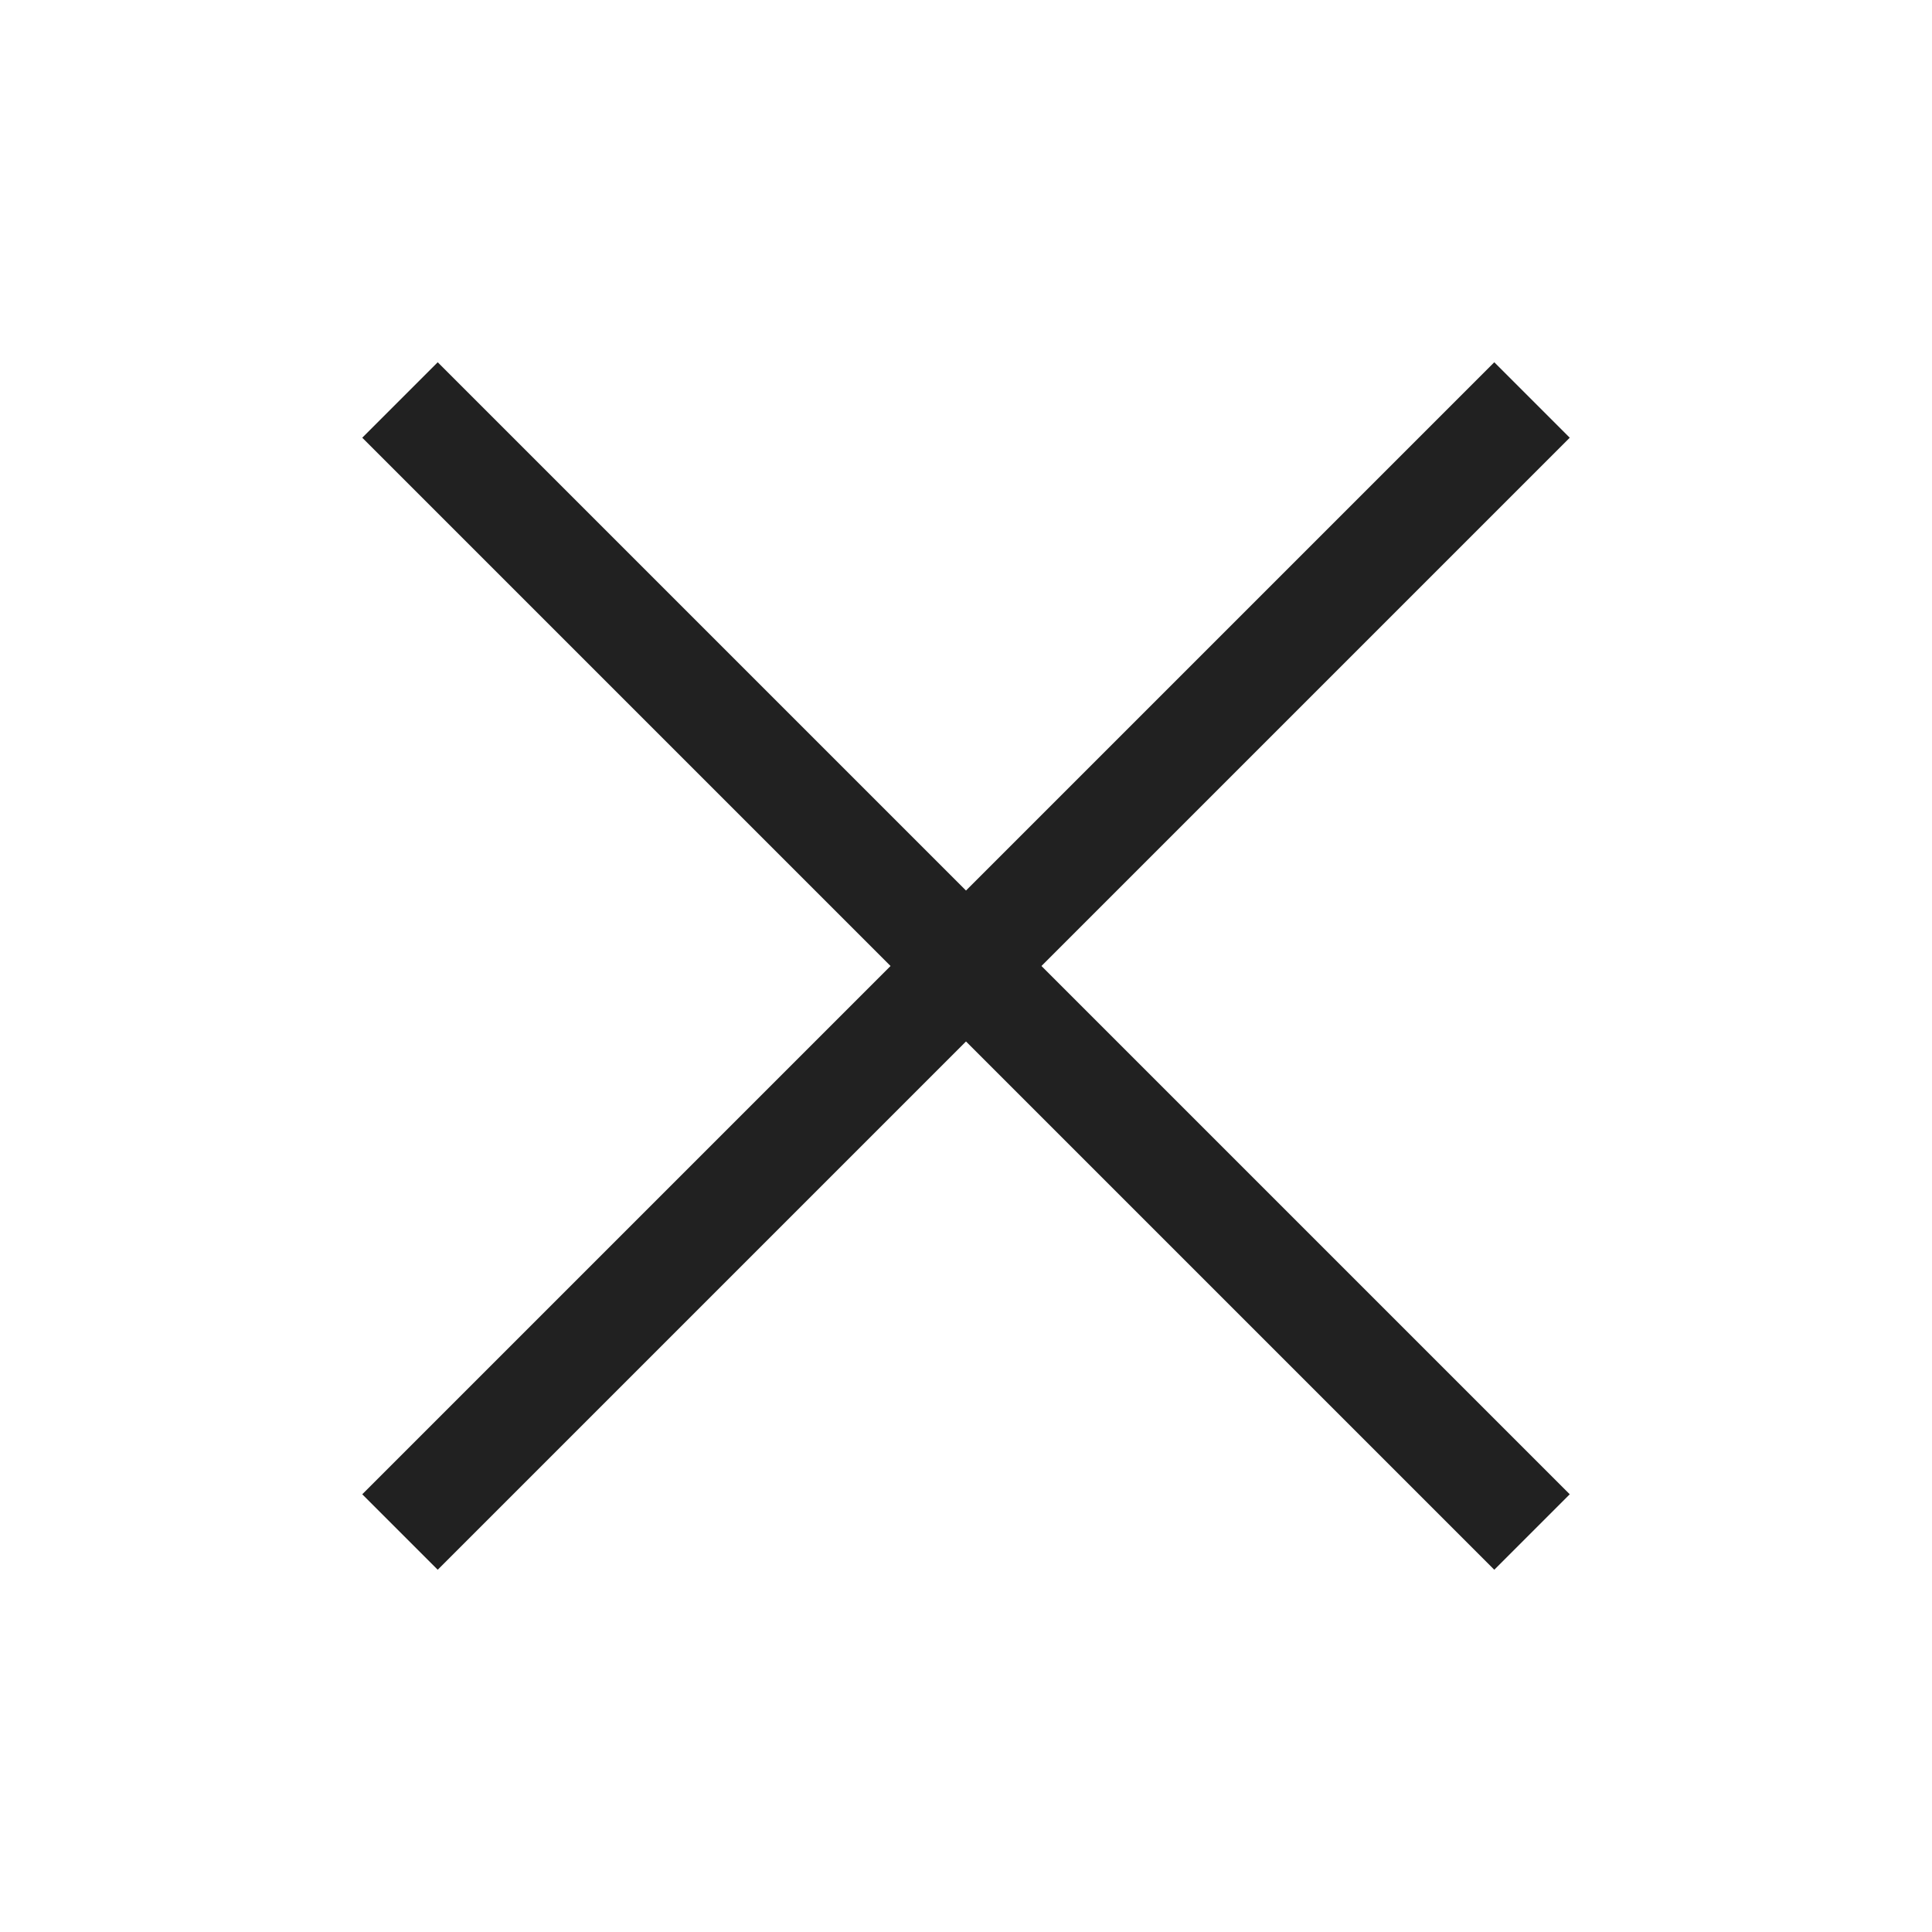
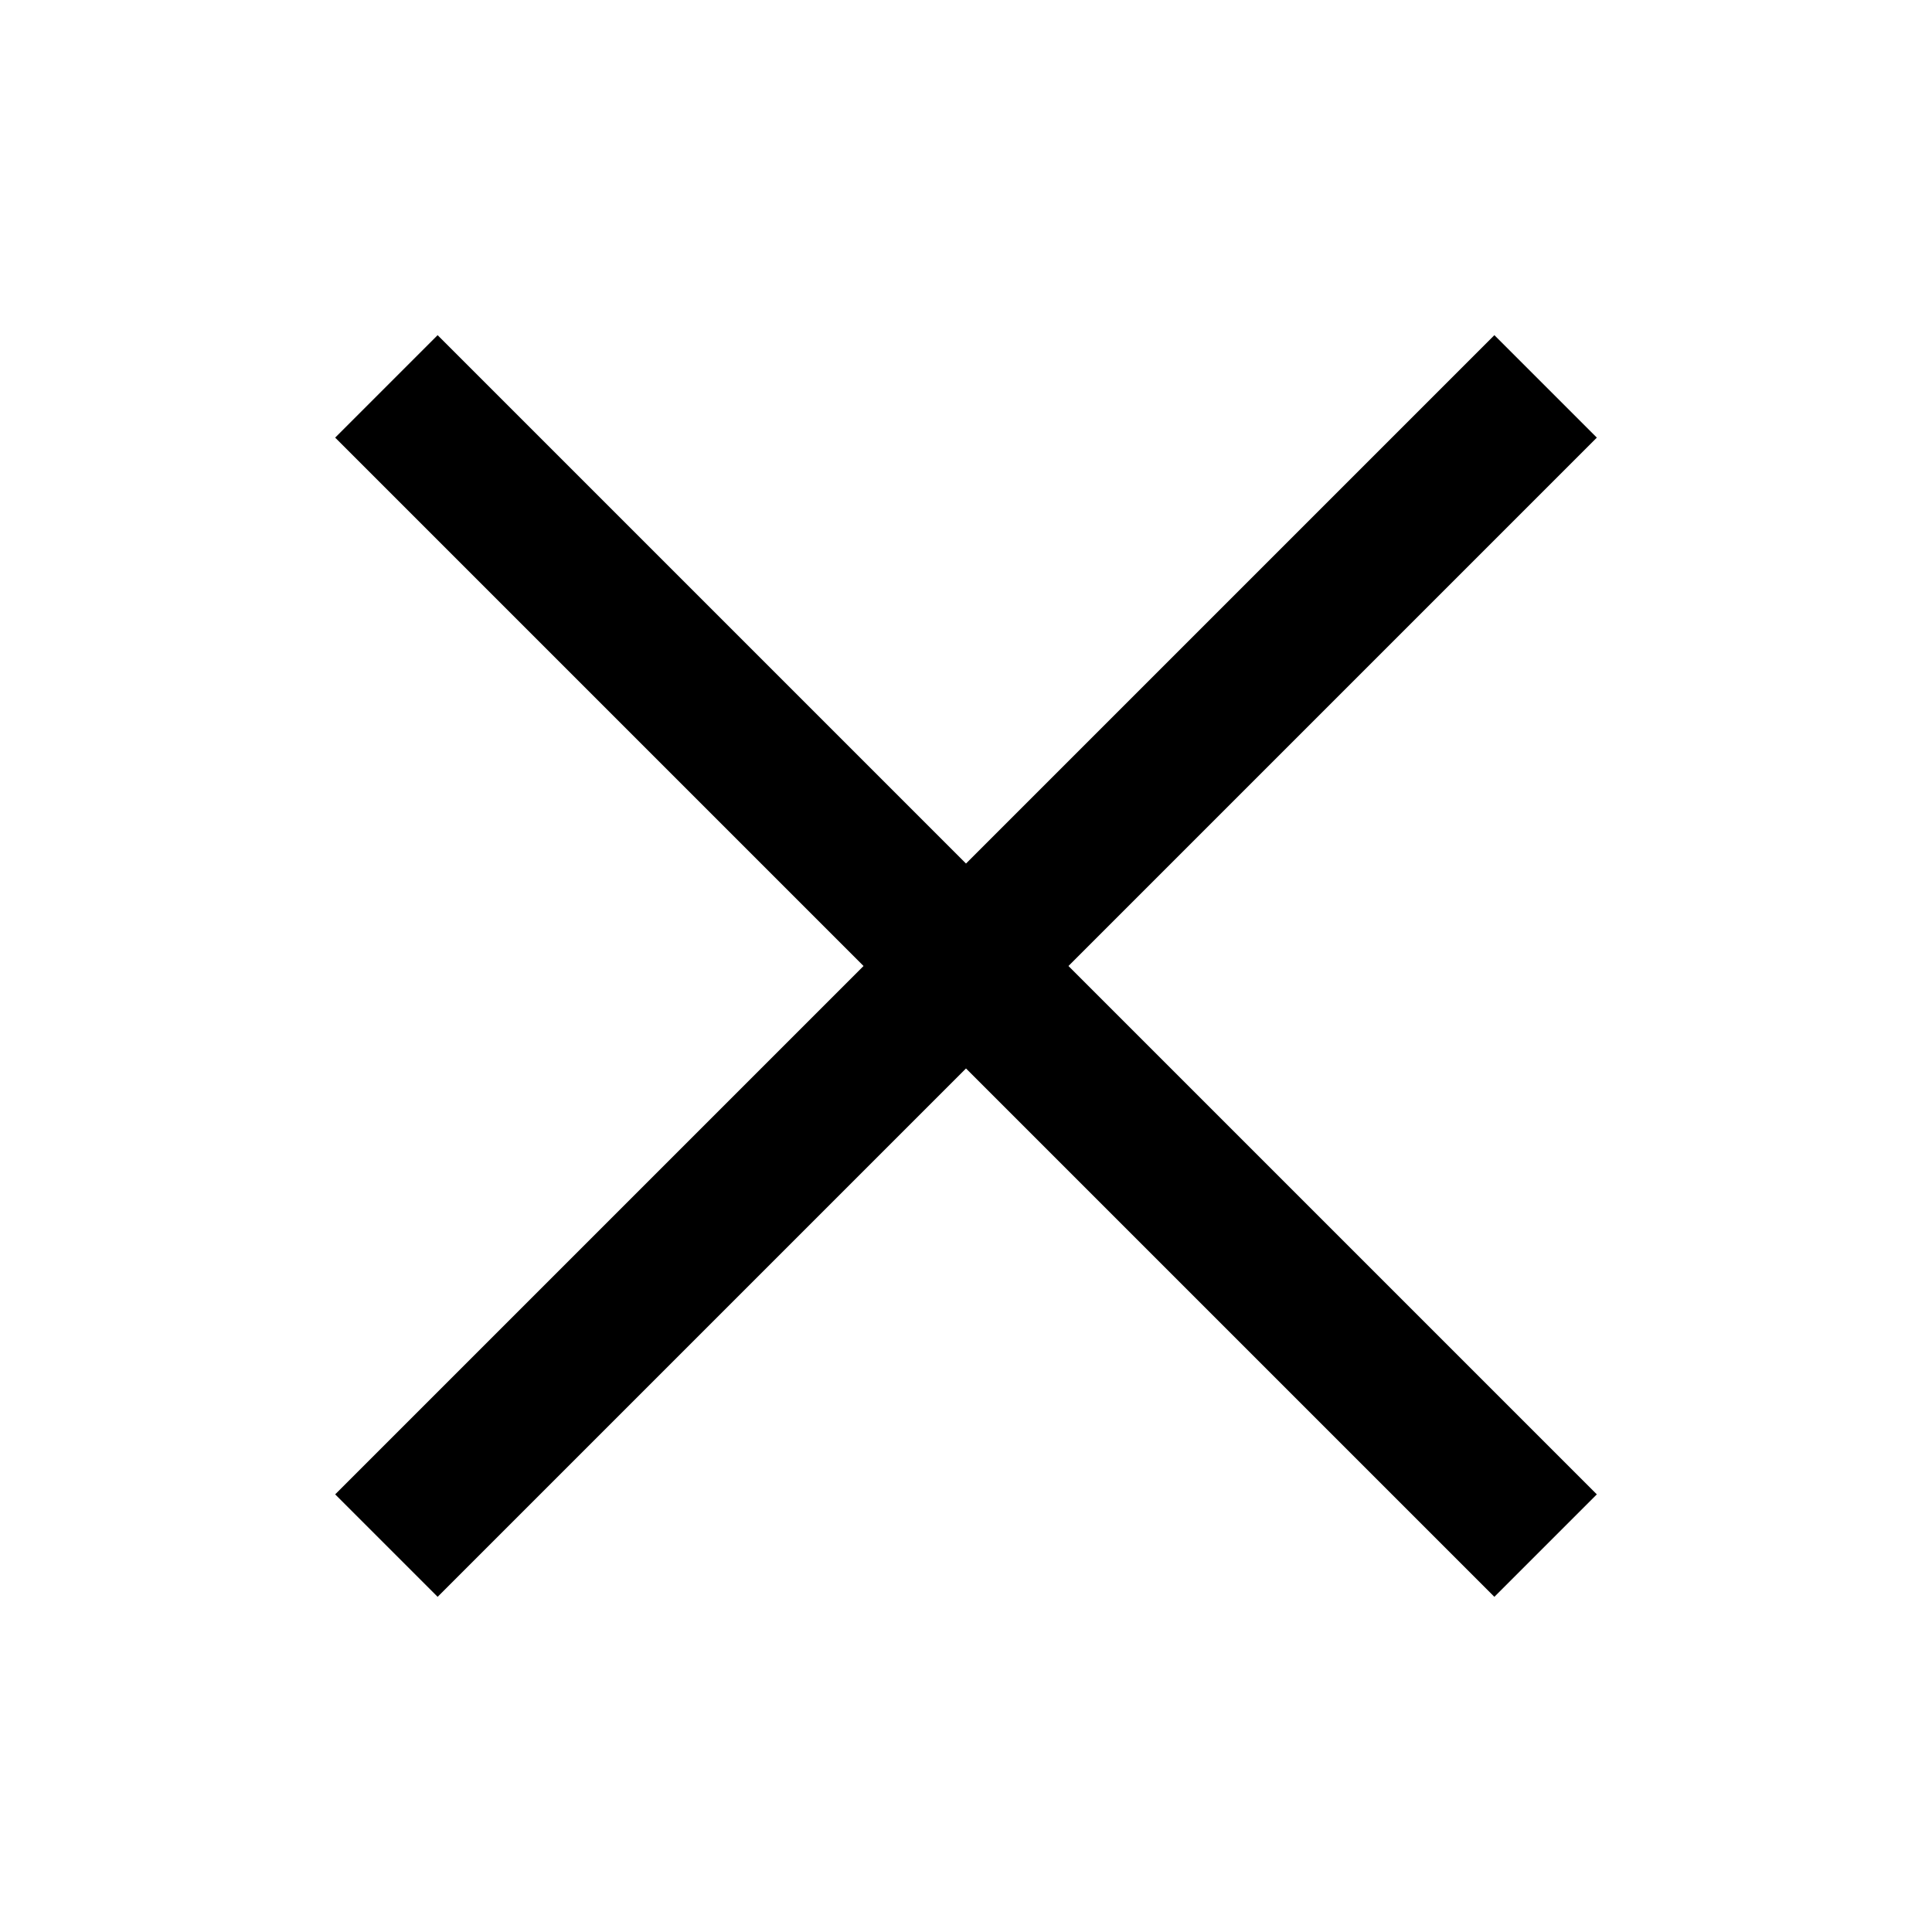
- <svg xmlns="http://www.w3.org/2000/svg" width="32px" height="32px" viewBox="0 0 32 32" version="1.1">
+ <svg xmlns="http://www.w3.org/2000/svg" width="20px" height="20px" viewBox="0 0 20 20" version="1.1">
  <g stroke="none" stroke-width="1" fill="none" fill-rule="evenodd">
-     <polygon id="" fill="#212121" fill-rule="nonzero" points="24.75 26 26 24.75 17.25 16 26 7.25 24.75 6 16 14.75 7.25 6 6 7.25 14.75 16 6 24.75 7.25 26 16 17.25" />
+     <path d="M4,4 L16,16 M4,16 L16,4" id="Combined-Shape" stroke="#000000" stroke-width="1.5" />
  </g>
</svg>
